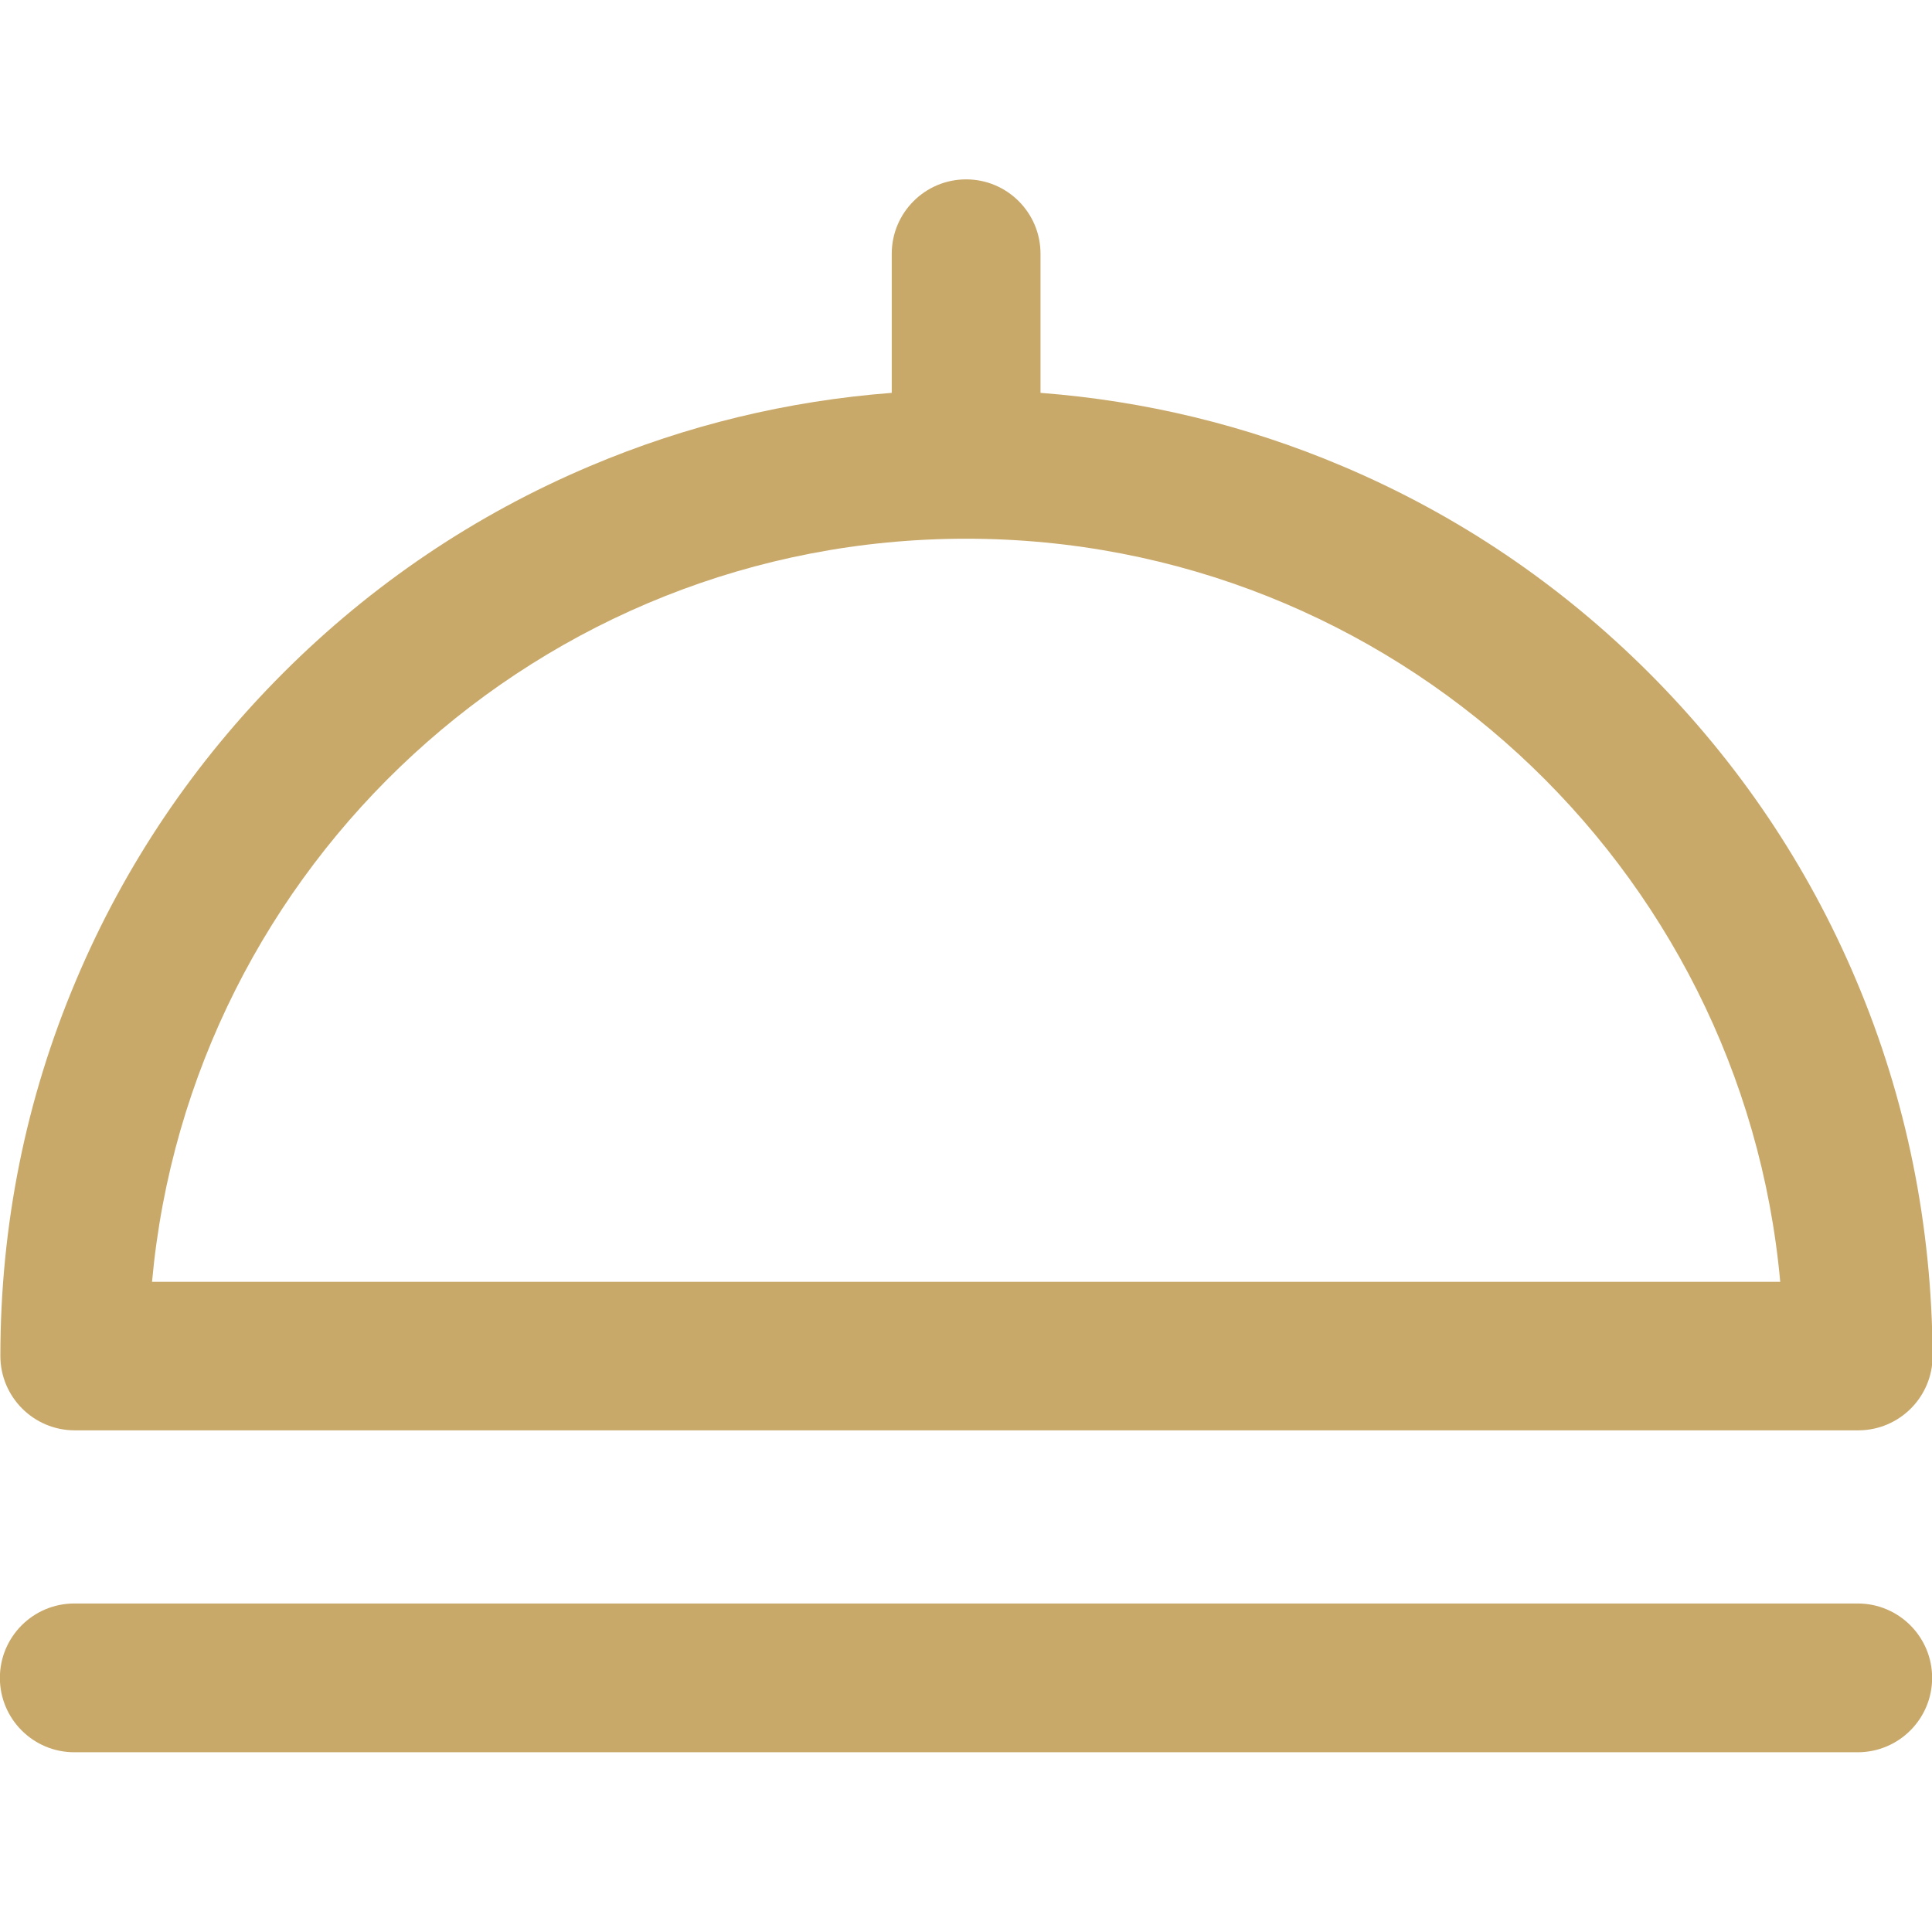
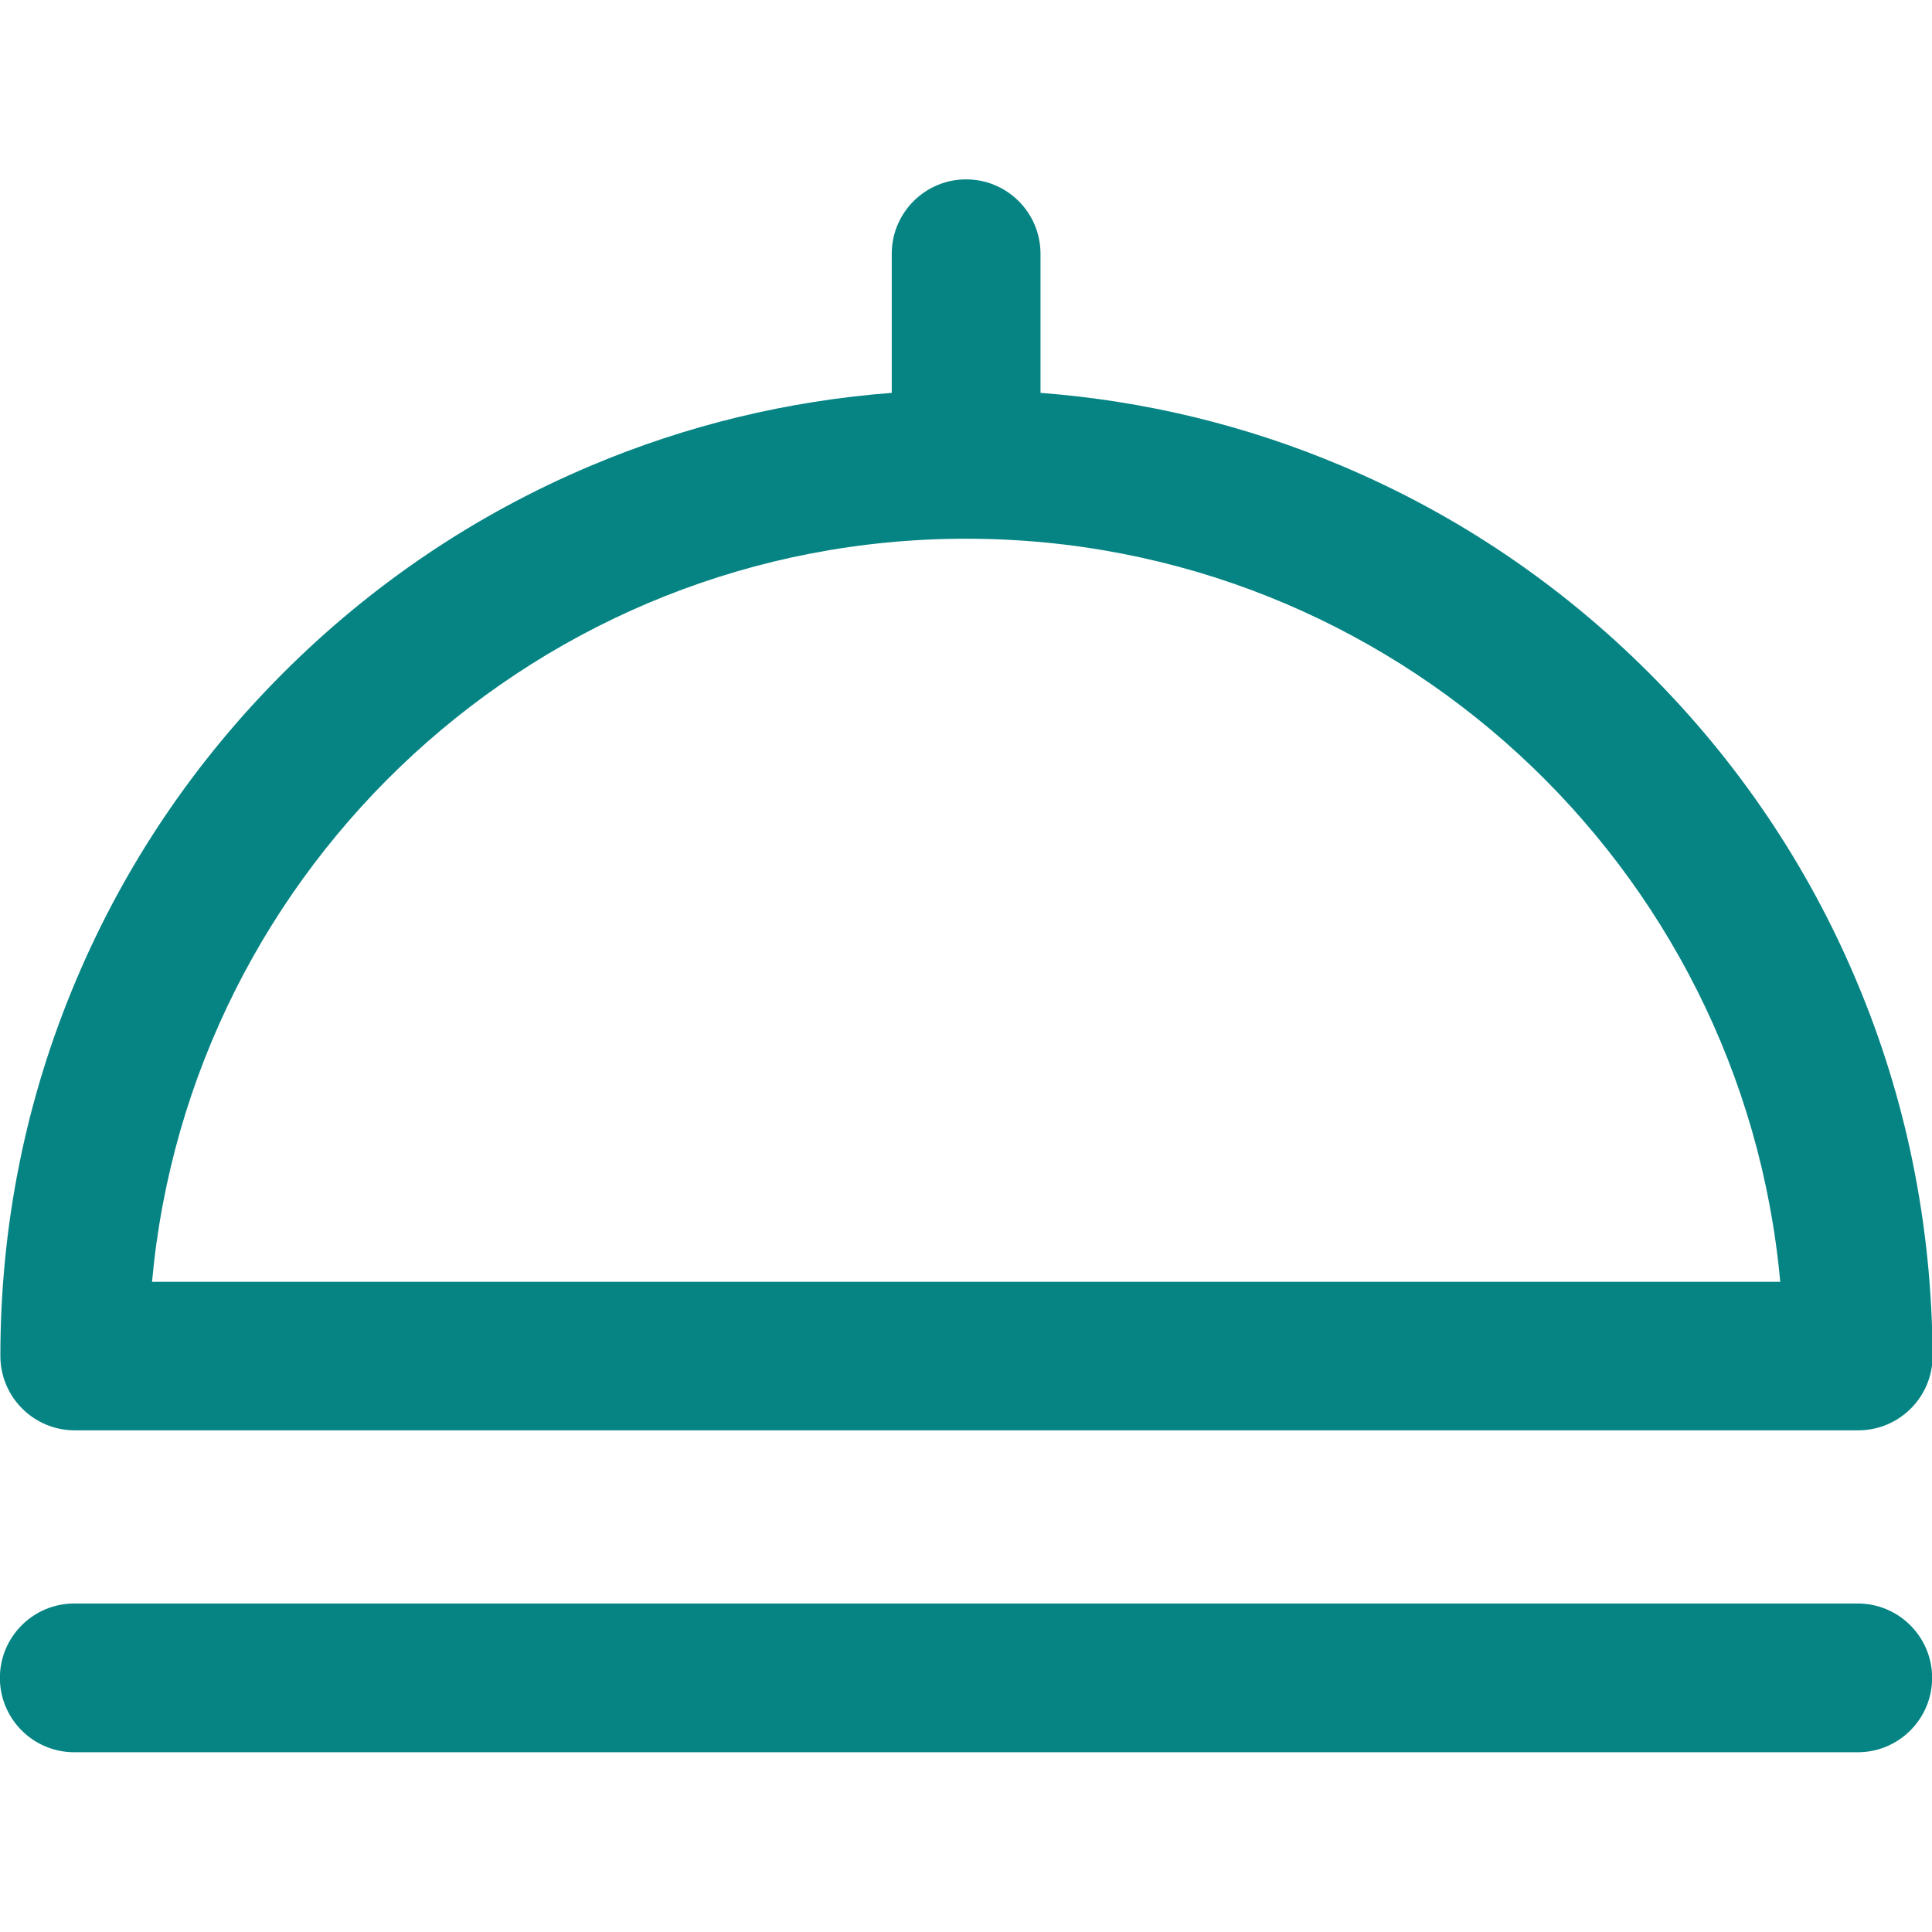
<svg xmlns="http://www.w3.org/2000/svg" version="1.1" id="Layer_1" x="0px" y="0px" viewBox="0 0 800 800" style="enable-background:new 0 0 800 800;" xml:space="preserve">
  <style type="text/css">
- 	.st0{fill:#C9A96A;}
+ 	.st0{fill:#068484;}
</style>
  <g id="Group_49" transform="translate(-788.946 -1785.428)">
    <g id="Line_51">
      <path class="st0" d="M1558.2,2511H819.7c-17,0-30.8-13.8-30.8-30.8s13.8-30.8,30.8-30.8h738.5c17,0,30.8,13.8,30.8,30.8    S1575.2,2511,1558.2,2511z" />
    </g>
-     <path class="st0" d="M1557.5,2191.2c-20.1-47.6-49-90.4-85.7-127.1c-36.7-36.7-79.5-65.6-127.1-85.7c-39.9-16.9-81.8-27-124.9-30.3   v-57.6c0-17-13.8-30.8-30.8-30.8c-17,0-30.8,13.8-30.8,30.8v57.6c-43.1,3.3-85,13.4-124.9,30.3c-47.6,20.1-90.4,49-127.1,85.7   c-36.7,36.7-65.6,79.5-85.7,127.1c-20.9,49.3-31.4,101.7-31.4,155.7c0,17,13.8,30.8,30.8,30.8h738.5c17,0,30.8-13.8,30.8-30.8   C1588.9,2292.9,1578.4,2240.5,1557.5,2191.2z M851.9,2316.2c15.6-172.3,160.8-307.7,337.1-307.7s321.5,135.4,337.1,307.7H851.9z" />
+     <path class="st0" d="M1557.5,2191.2c-20.1-47.6-49-90.4-85.7-127.1c-36.7-36.7-79.5-65.6-127.1-85.7c-39.9-16.9-81.8-27-124.9-30.3   v-57.6c0-17-13.8-30.8-30.8-30.8s-30.8,13.8-30.8,30.8v57.6c-43.1,3.3-85,13.4-124.9,30.3c-47.6,20.1-90.4,49-127.1,85.7   c-36.7,36.7-65.6,79.5-85.7,127.1c-20.9,49.3-31.4,101.7-31.4,155.7c0,17,13.8,30.8,30.8,30.8h738.5c17,0,30.8-13.8,30.8-30.8   C1588.9,2292.9,1578.4,2240.5,1557.5,2191.2z M851.9,2316.2c15.6-172.3,160.8-307.7,337.1-307.7s321.5,135.4,337.1,307.7H851.9z" />
  </g>
</svg>
